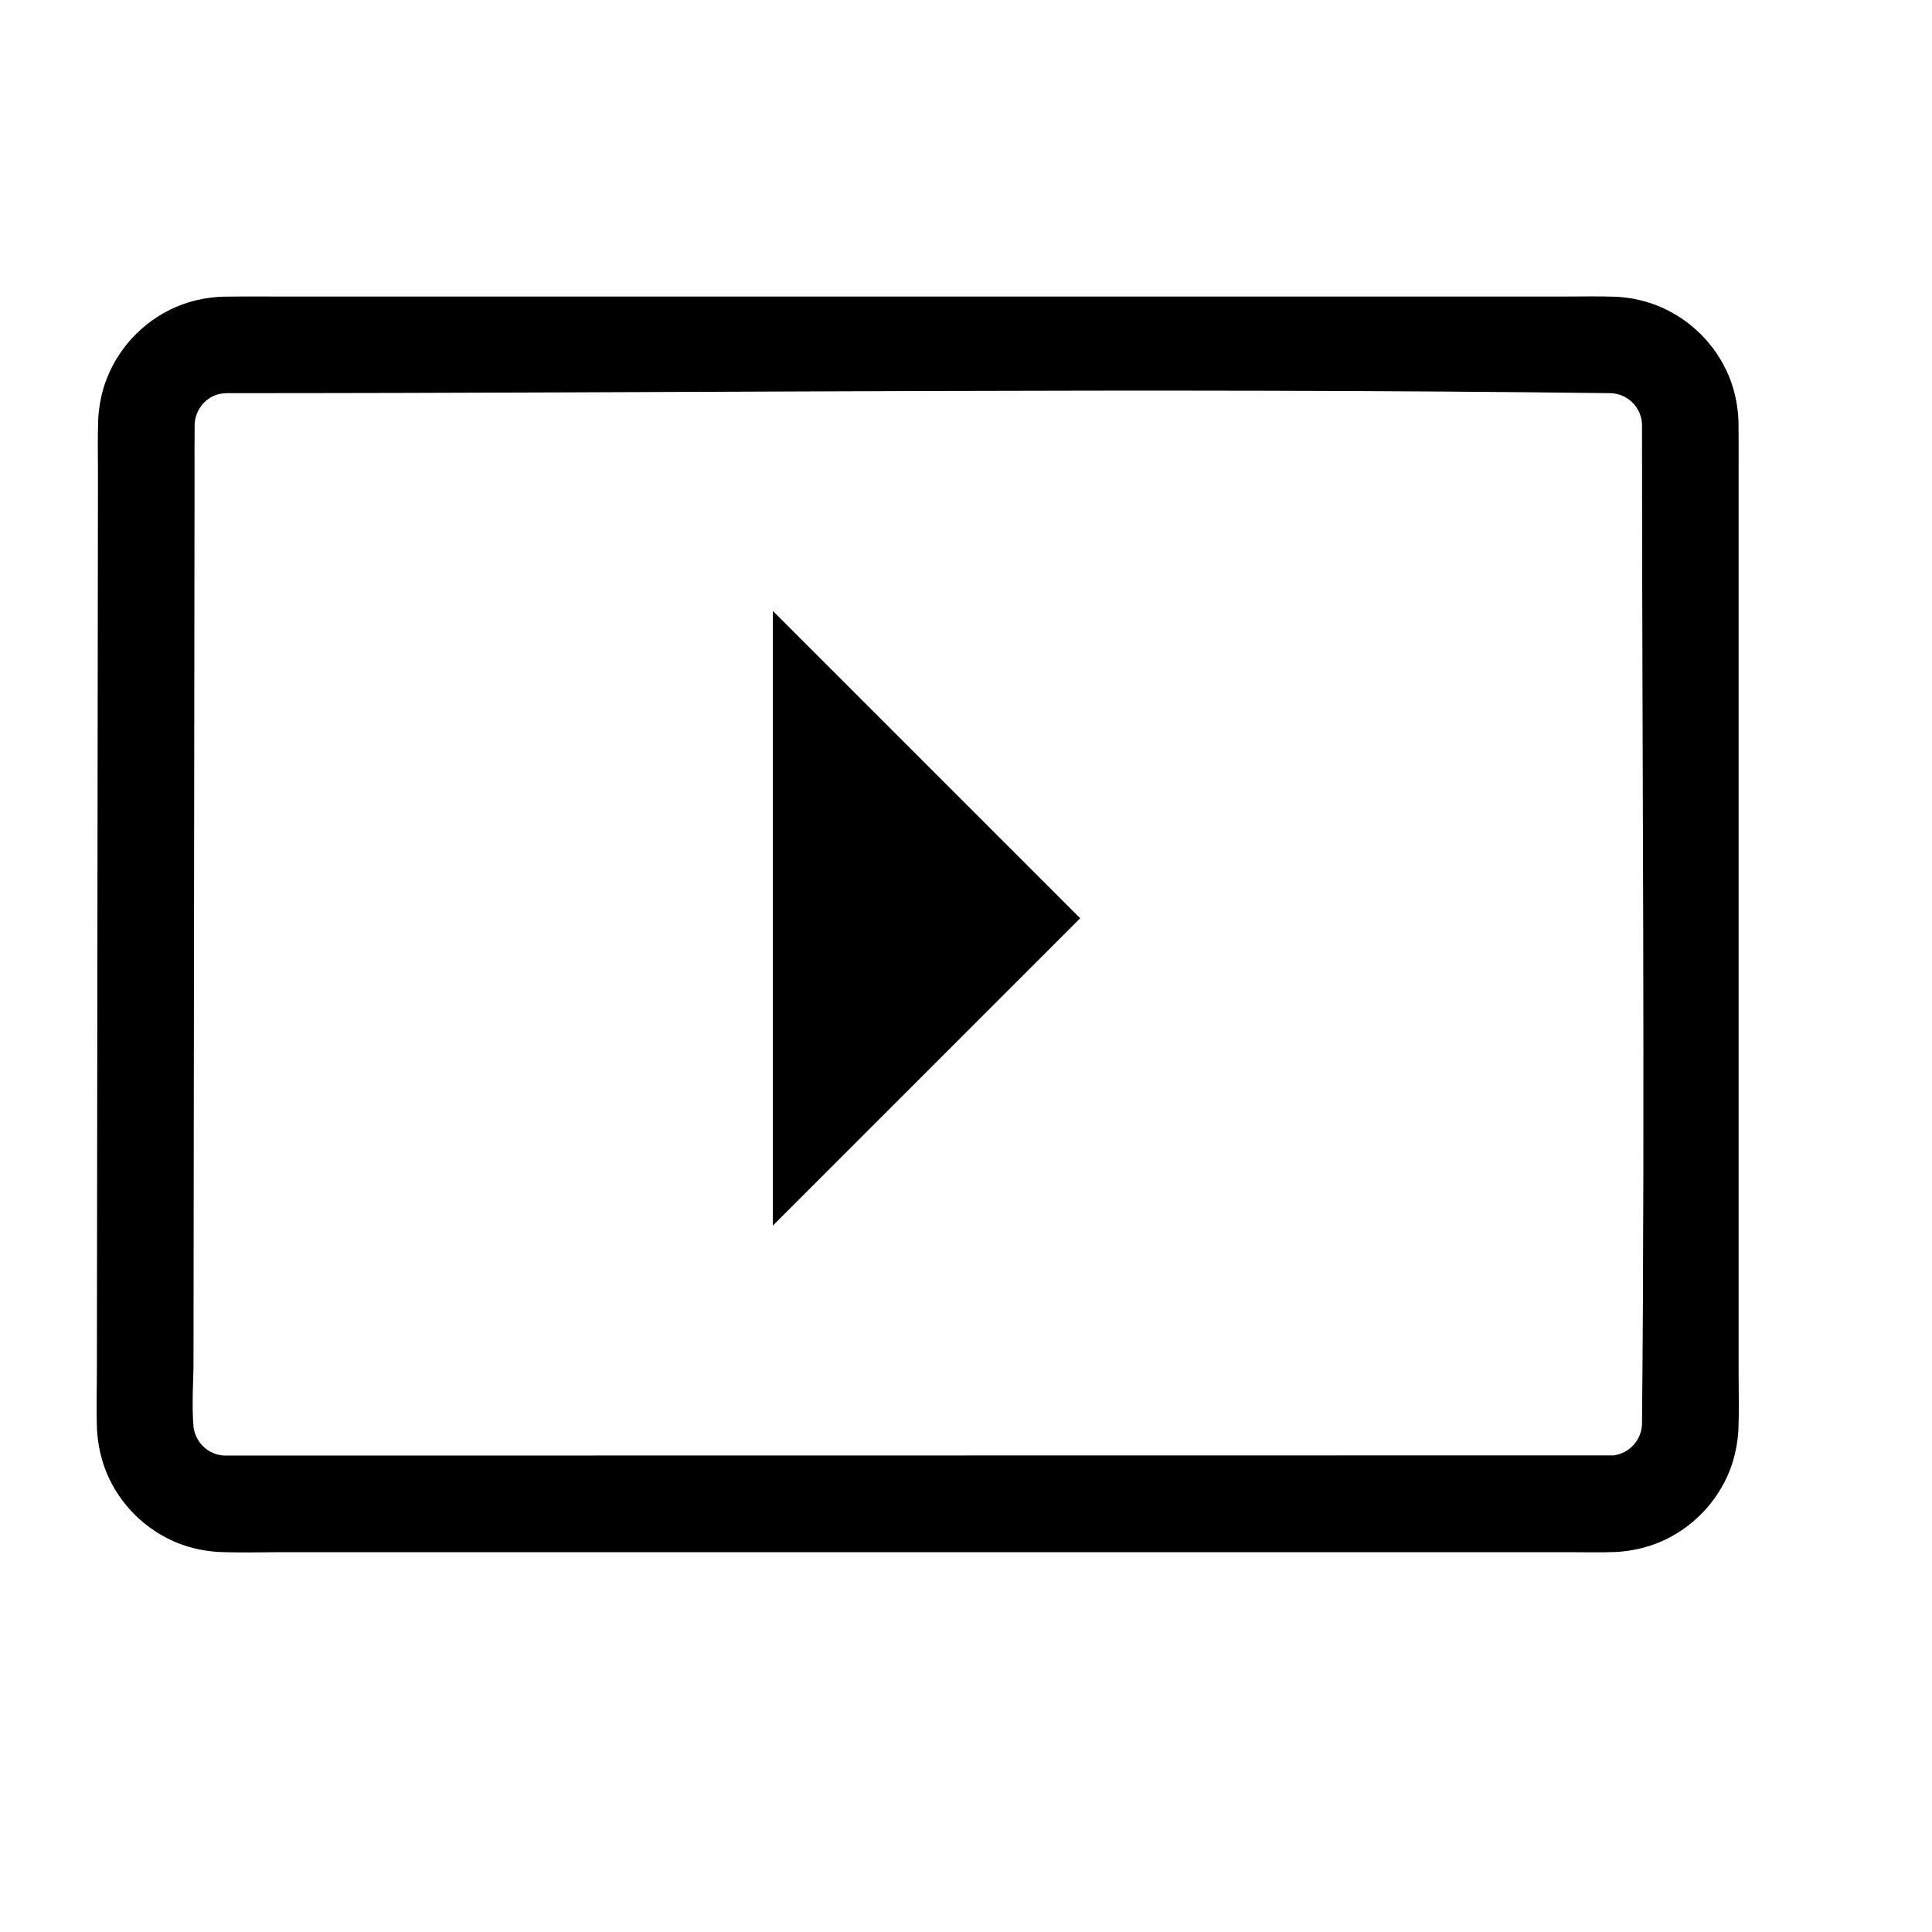
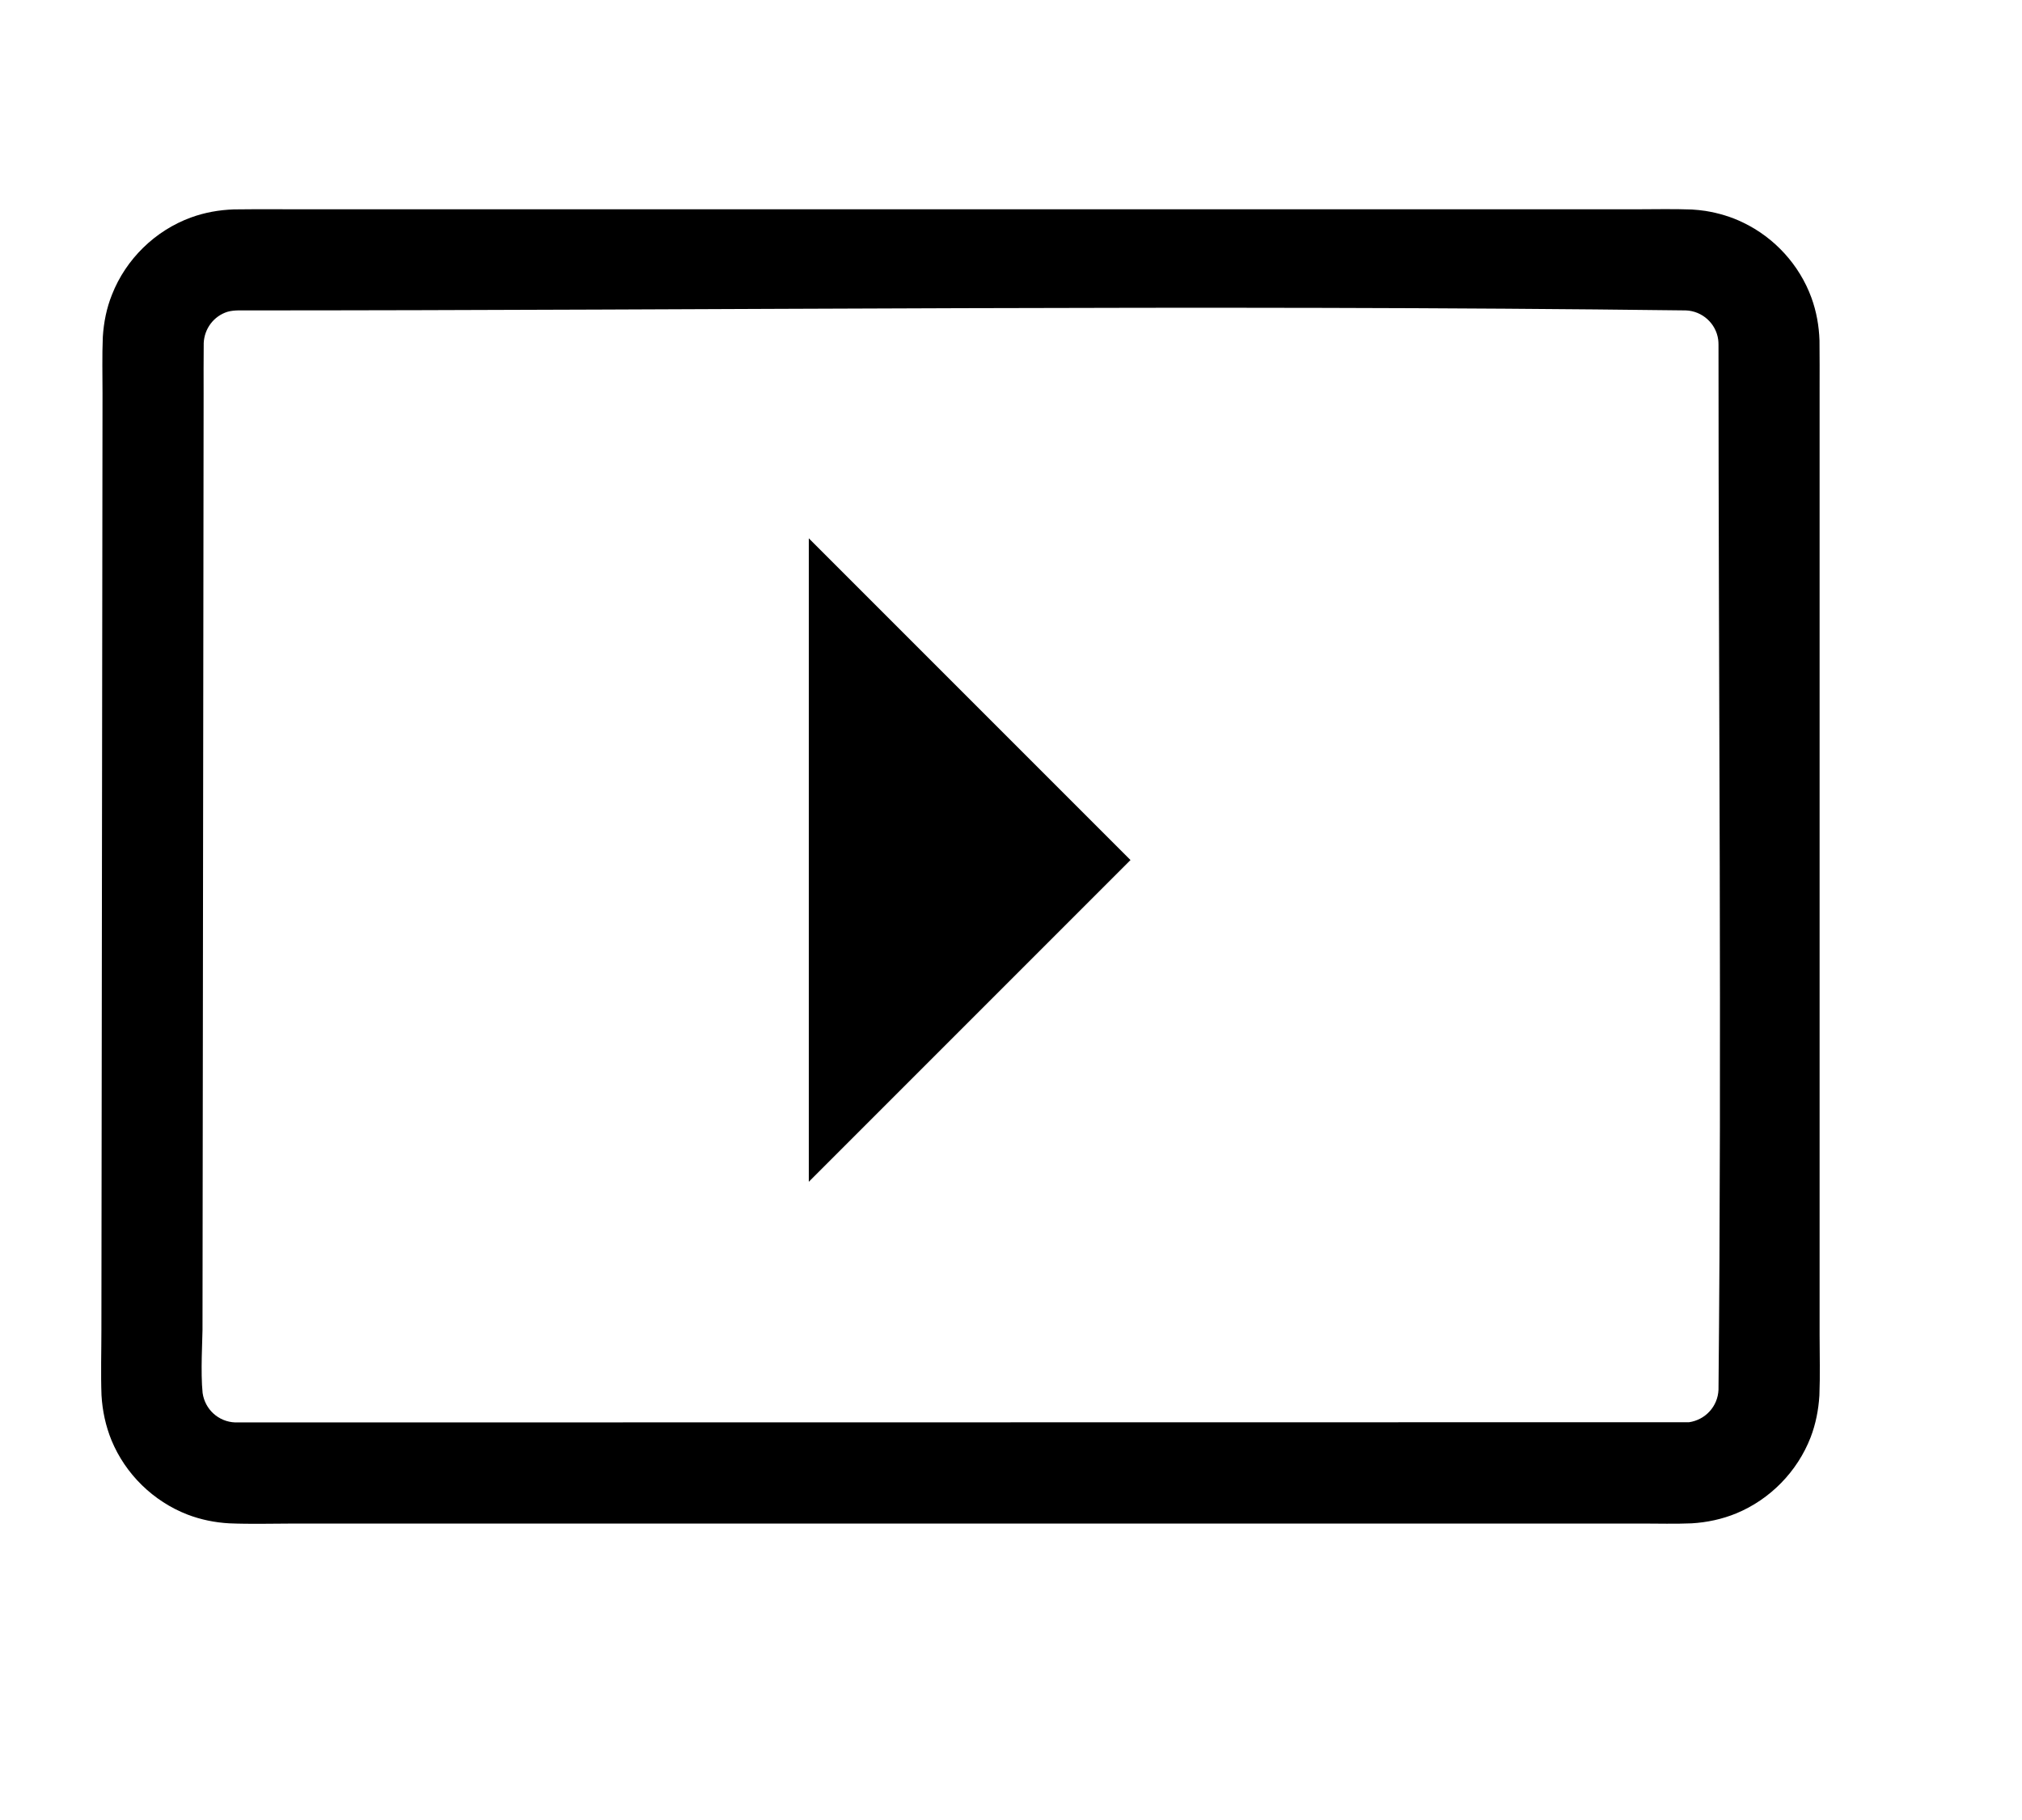
- <svg xmlns="http://www.w3.org/2000/svg" width="100%" height="100%" viewBox="0 0 20 20" version="1.1" xml:space="preserve" style="fill-rule:evenodd;clip-rule:evenodd;stroke-linejoin:round;stroke-miterlimit:1.414;">
+ <svg xmlns="http://www.w3.org/2000/svg" width="100%" height="100%" viewBox="0 0 20 18" version="1.1" xml:space="preserve" style="fill-rule:evenodd;clip-rule:evenodd;stroke-linejoin:round;stroke-miterlimit:1.414;">
  <g />
-   <rect x="-117" y="-336" width="400" height="1430" style="fill:none;" />
+   <rect x="-117" y="-337" width="400" height="1430" style="fill:none;" />
  <g>
-     <path d="M3.023,3.07c4.383,0 8.767,0 13.15,0c0.183,0 0.375,-0.005 0.561,0.002c0.045,0.003 0.09,0.007 0.135,0.014c0.13,0.021 0.255,0.058 0.374,0.116c0.31,0.149 0.556,0.419 0.674,0.742c0.05,0.137 0.075,0.279 0.08,0.424c0.002,0.164 0.001,0.328 0.001,0.492c0,3.114 0,6.227 0,9.34c0,0.196 0.006,0.402 -0.002,0.602c-0.009,0.142 -0.036,0.281 -0.087,0.414c-0.131,0.337 -0.399,0.612 -0.734,0.751c-0.141,0.058 -0.291,0.09 -0.443,0.099c-0.163,0.007 -0.329,0.002 -0.49,0.002l-13.321,0c-0.211,0 -0.436,0.007 -0.653,-0.002c-0.142,-0.008 -0.281,-0.036 -0.414,-0.087c-0.338,-0.131 -0.613,-0.4 -0.751,-0.734c-0.058,-0.142 -0.09,-0.292 -0.099,-0.445c-0.008,-0.215 -0.001,-0.439 -0.001,-0.648c0.004,-3.086 0.007,-6.172 0.011,-9.258c0,-0.183 -0.005,-0.375 0.003,-0.562c0.009,-0.144 0.037,-0.285 0.091,-0.419c0.138,-0.351 0.427,-0.633 0.781,-0.762c0.137,-0.05 0.279,-0.075 0.424,-0.08c0.236,-0.003 0.473,-0.001 0.71,-0.001Zm-0.67,1c-0.035,0.001 -0.07,0.004 -0.104,0.014c-0.136,0.043 -0.228,0.168 -0.234,0.309c-0.002,0.167 -0.001,0.335 -0.001,0.502c-0.004,3.086 -0.008,6.172 -0.011,9.258c0,0.078 -0.02,0.425 0.001,0.623c0.023,0.163 0.157,0.286 0.323,0.292l14.38,-0.002c0.162,-0.024 0.284,-0.157 0.291,-0.321c0.033,-3.445 0,-6.891 0,-10.336c0,-0.017 -0.001,-0.033 -0.003,-0.05c-0.022,-0.161 -0.158,-0.283 -0.32,-0.289c-4.773,-0.059 -9.548,0 -14.322,0Z" style="fill-rule:nonzero;" />
+     <path d="M3.023,2.07c4.383,0 8.767,0 13.15,0c0.183,0 0.375,-0.005 0.561,0.002c0.045,0.003 0.09,0.007 0.135,0.014c0.13,0.021 0.255,0.058 0.374,0.116c0.31,0.149 0.556,0.419 0.674,0.742c0.05,0.137 0.075,0.279 0.08,0.424c0.002,0.164 0.001,0.328 0.001,0.492c0,3.114 0,6.227 0,9.34c0,0.196 0.006,0.402 -0.002,0.602c-0.009,0.142 -0.036,0.281 -0.087,0.414c-0.131,0.337 -0.399,0.612 -0.734,0.751c-0.141,0.058 -0.291,0.09 -0.443,0.099c-0.163,0.007 -0.329,0.002 -0.49,0.002l-13.321,0c-0.211,0 -0.436,0.007 -0.653,-0.002c-0.142,-0.008 -0.281,-0.036 -0.414,-0.087c-0.338,-0.131 -0.613,-0.4 -0.751,-0.734c-0.058,-0.142 -0.09,-0.292 -0.099,-0.445c-0.008,-0.215 -0.001,-0.439 -0.001,-0.648c0.004,-3.086 0.007,-6.172 0.011,-9.258c0,-0.183 -0.005,-0.375 0.003,-0.562c0.009,-0.144 0.037,-0.285 0.091,-0.419c0.138,-0.351 0.427,-0.633 0.781,-0.762c0.137,-0.05 0.279,-0.075 0.424,-0.08c0.236,-0.003 0.473,-0.001 0.71,-0.001Zm-0.67,1c-0.035,0.001 -0.07,0.004 -0.104,0.014c-0.136,0.043 -0.228,0.168 -0.234,0.309c-0.002,0.167 -0.001,0.335 -0.001,0.502c-0.004,3.086 -0.008,6.172 -0.011,9.258c0,0.078 -0.02,0.425 0.001,0.623c0.023,0.163 0.157,0.286 0.323,0.292l14.38,-0.002c0.162,-0.024 0.284,-0.157 0.291,-0.321c0.033,-3.445 0,-6.891 0,-10.336c0,-0.017 -0.001,-0.033 -0.003,-0.05c-0.022,-0.161 -0.158,-0.283 -0.32,-0.289c-4.773,-0.059 -9.548,0 -14.322,0Z" style="fill-rule:nonzero;" />
  </g>
-   <path d="M11.182,9.506l-3.182,-3.182l0,6.364l3.182,-3.182Z" />
+   <path d="M11.182,8.506l-3.182,-3.182l0,6.364l3.182,-3.182Z" />
</svg>
